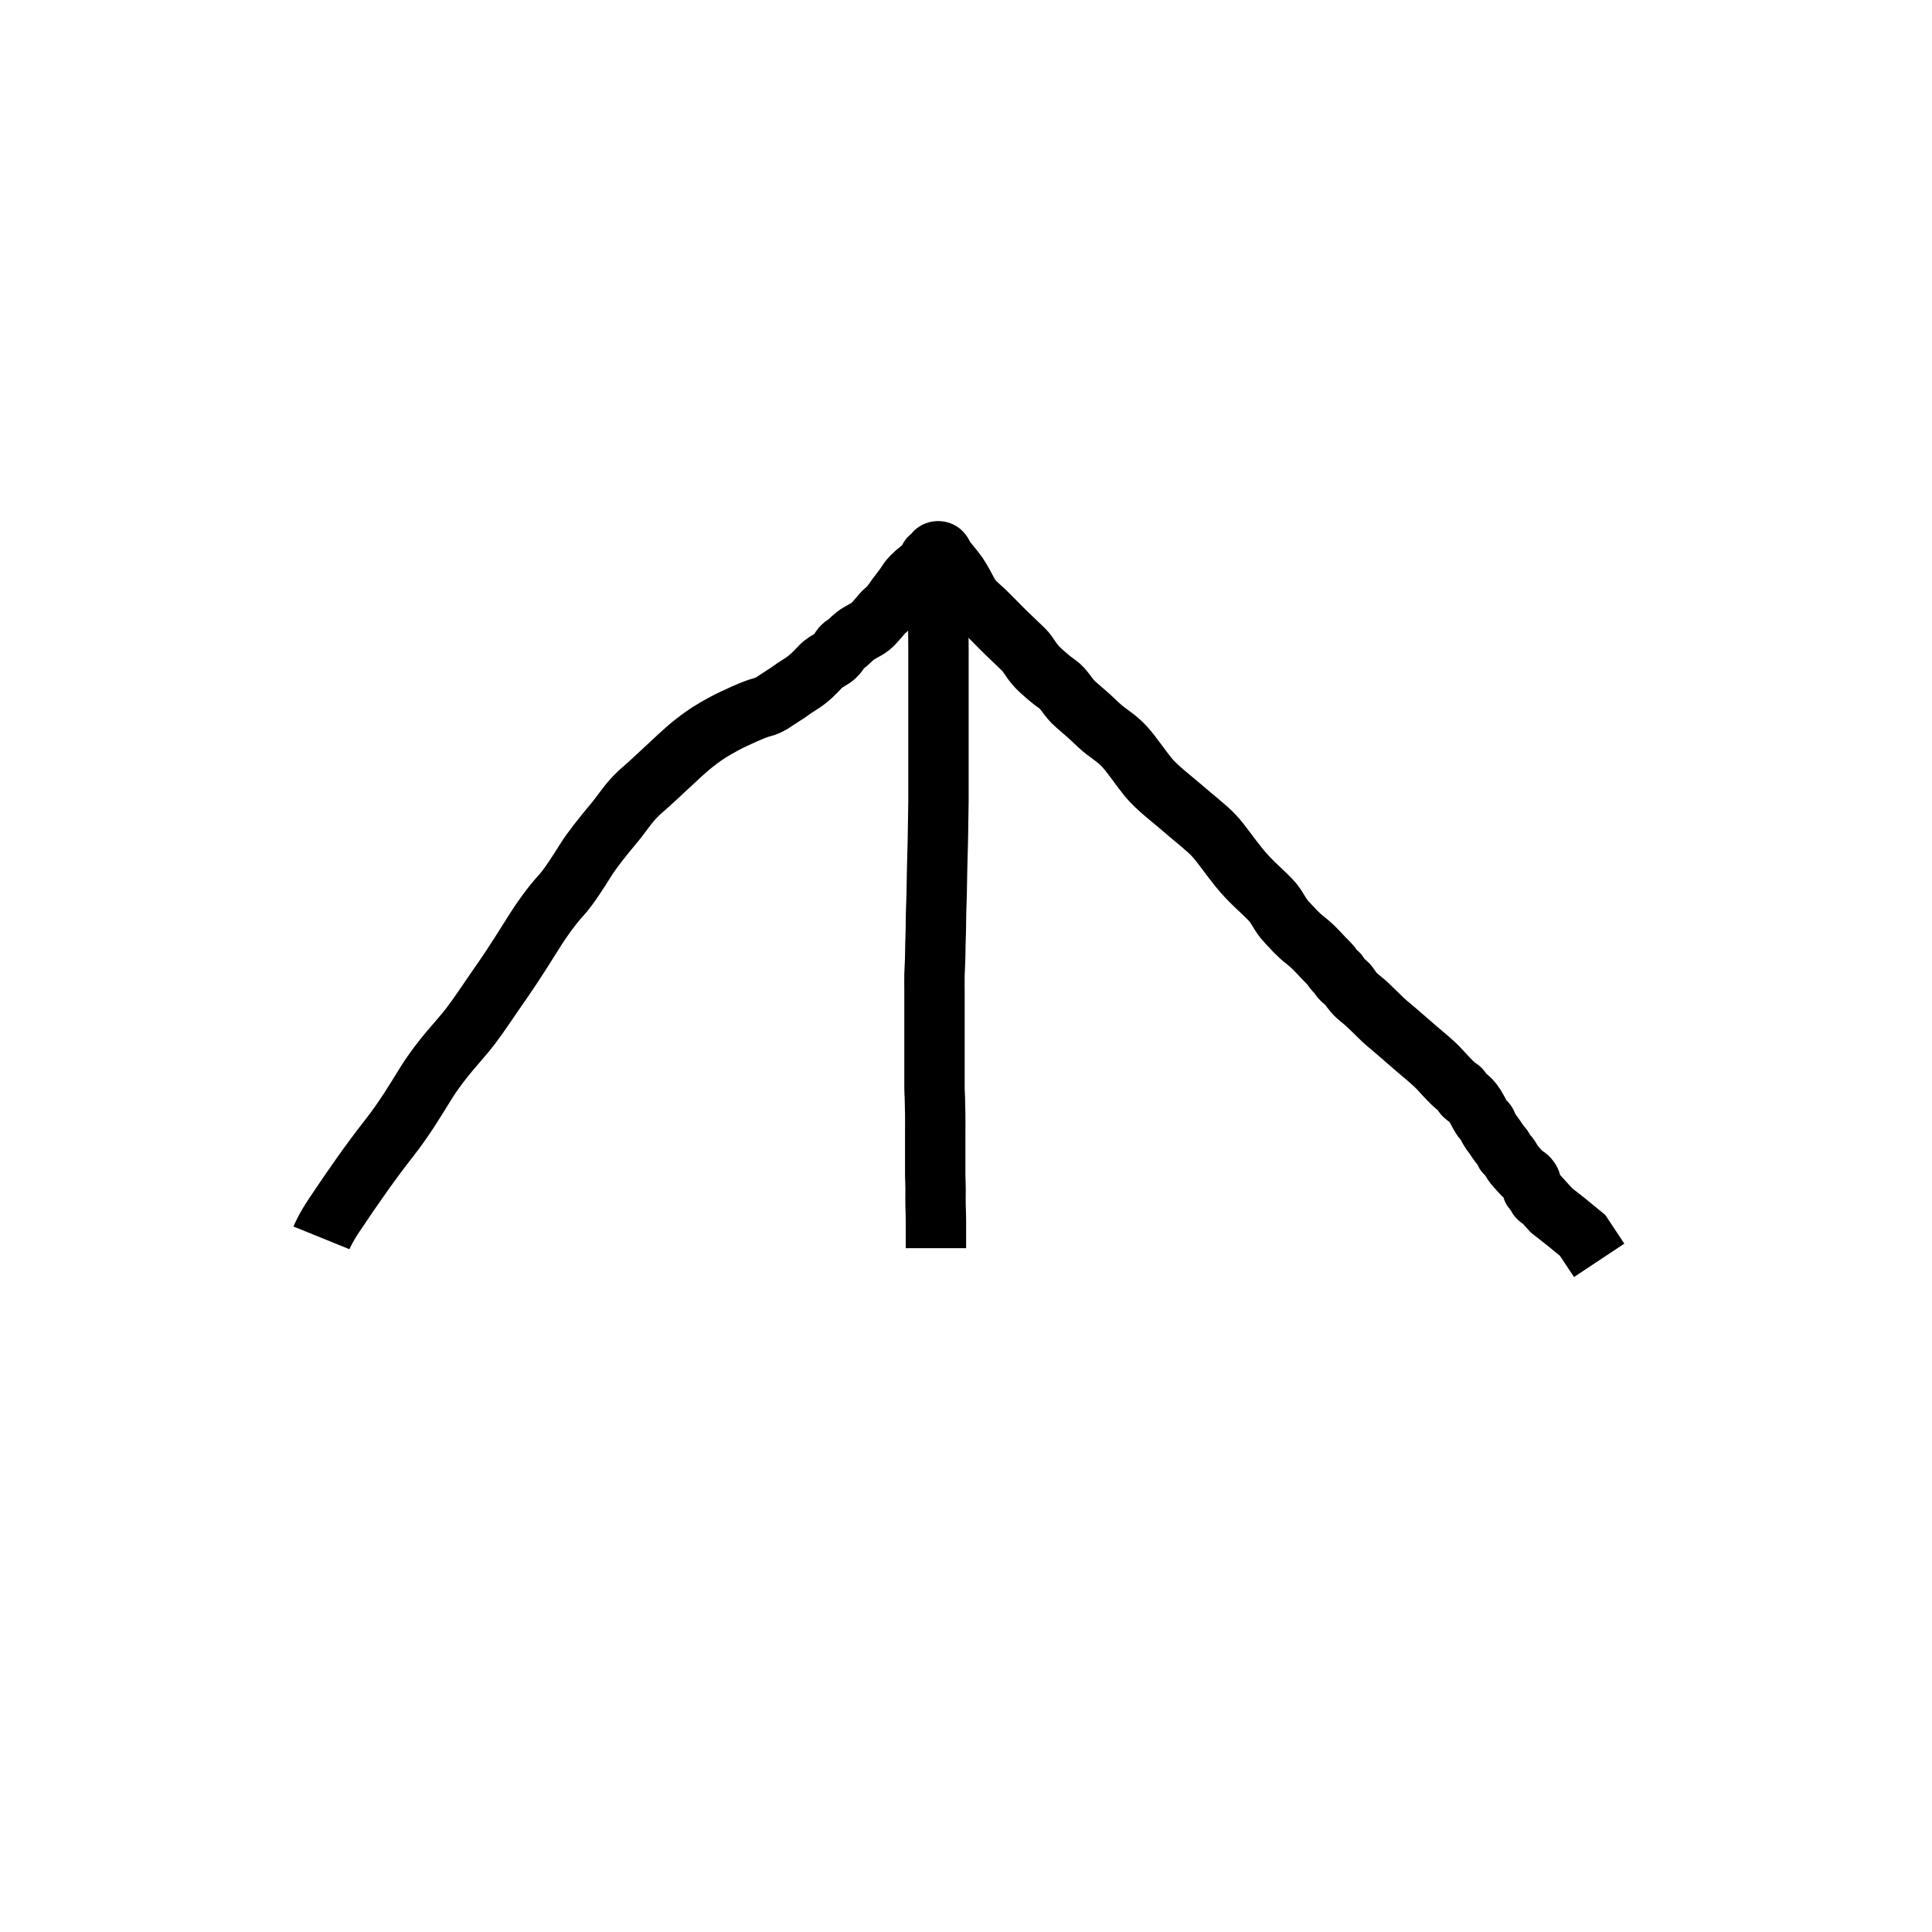
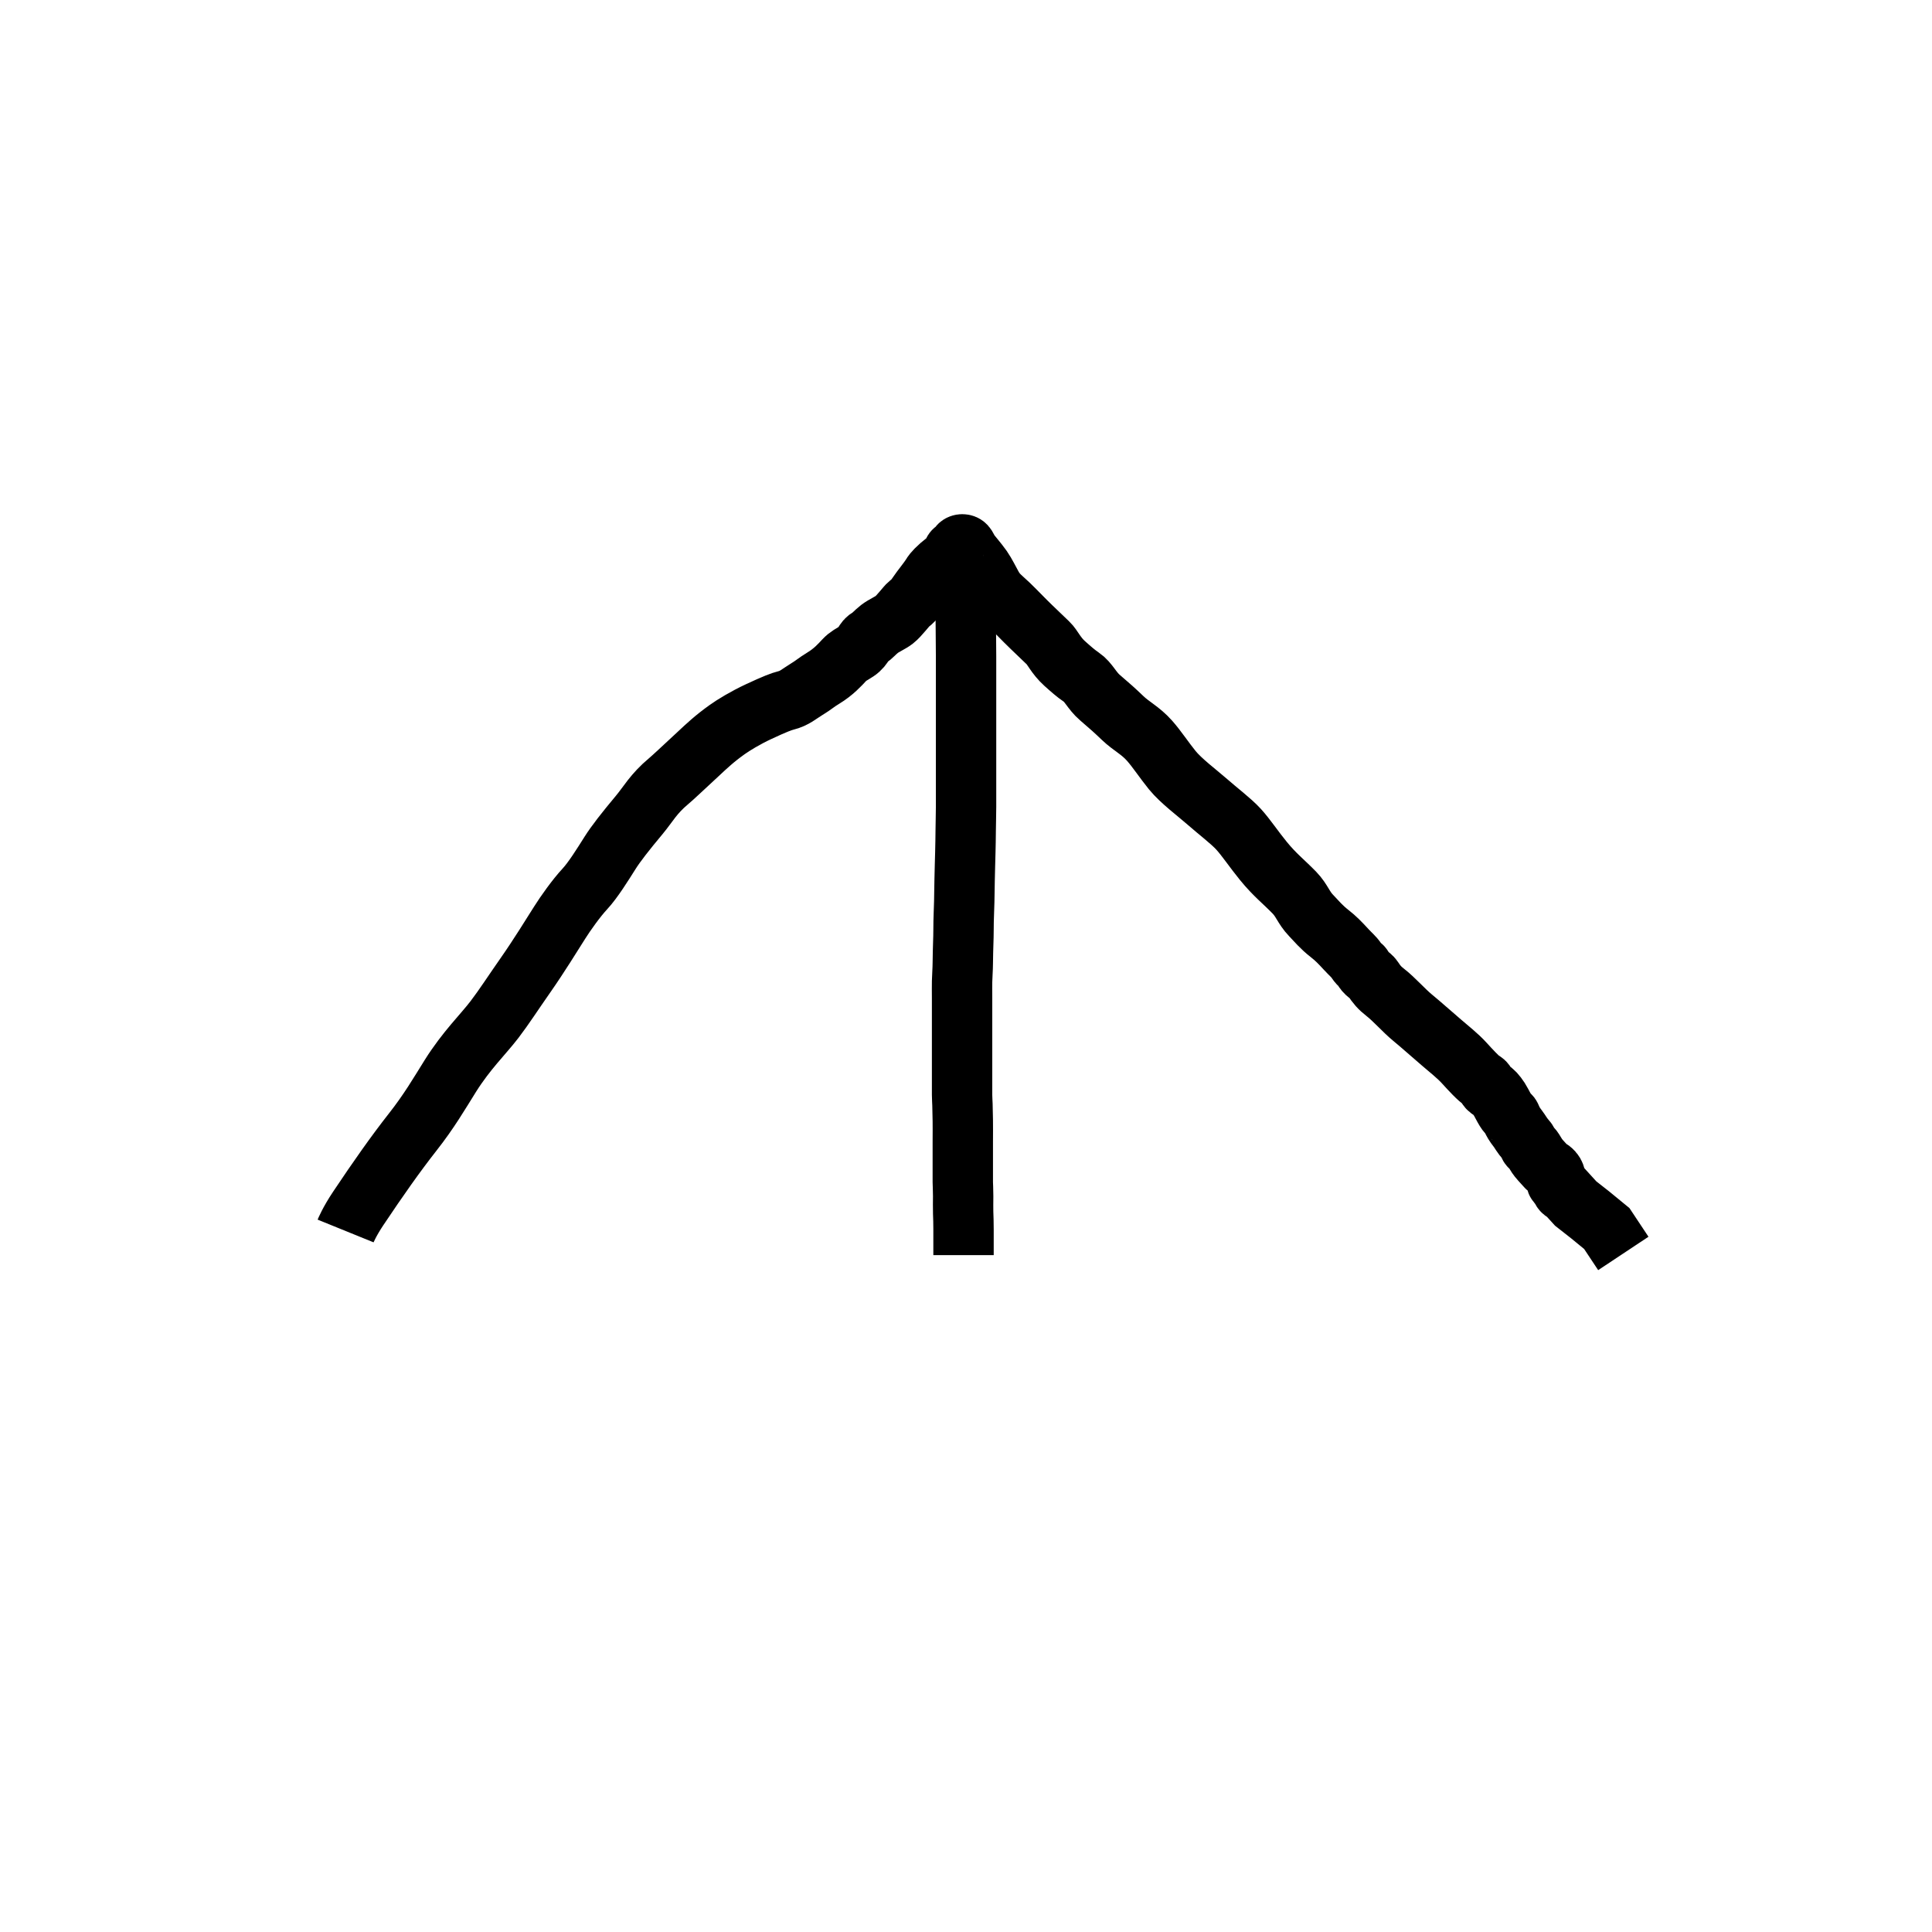
<svg xmlns="http://www.w3.org/2000/svg" width="32" height="32">
  <g>
-     <path transform="rotate(0.308718 15.9357 14.9791)" stroke="#000" d="m5.354,20.56c0,0 0.062,-0.155 0.207,-0.374c0.329,-0.498 0.612,-0.905 0.896,-1.271c0.268,-0.344 0.439,-0.642 0.62,-0.935c0.262,-0.422 0.538,-0.689 0.724,-0.935c0.158,-0.209 0.31,-0.449 0.517,-0.748c0.207,-0.299 0.439,-0.679 0.552,-0.86c0.096,-0.155 0.276,-0.411 0.414,-0.561c0.138,-0.15 0.301,-0.417 0.414,-0.598c0.096,-0.155 0.255,-0.36 0.483,-0.636c0.147,-0.178 0.232,-0.349 0.483,-0.561c0.061,-0.051 0.222,-0.204 0.483,-0.449c0.147,-0.139 0.276,-0.262 0.483,-0.411c0.103,-0.075 0.305,-0.199 0.517,-0.299c0.27,-0.128 0.381,-0.17 0.448,-0.187c0.15,-0.038 0.221,-0.111 0.345,-0.187c0.127,-0.078 0.152,-0.111 0.276,-0.187c0.17,-0.104 0.276,-0.224 0.345,-0.299c0.069,-0.075 0.114,-0.087 0.207,-0.15c0.124,-0.083 0.117,-0.184 0.207,-0.224c0.032,-0.014 0.093,-0.088 0.172,-0.15c0.063,-0.049 0.179,-0.101 0.241,-0.15c0.079,-0.062 0.202,-0.231 0.241,-0.262c0.063,-0.049 0.093,-0.082 0.138,-0.15c0.086,-0.129 0.172,-0.224 0.241,-0.337c0,0 0.025,-0.049 0.138,-0.15c0.096,-0.085 0.207,-0.15 0.207,-0.187c0,-0.037 0.003,-0.06 0.034,-0.075c0.045,-0.02 0.045,-0.048 0.069,-0.075c0.024,-0.026 0.079,-0.026 0.103,0c0.024,0.026 0.024,0.044 0.069,0.112c0.029,0.043 0.131,0.155 0.207,0.262c0.066,0.094 0.115,0.199 0.172,0.299c0.077,0.135 0.146,0.177 0.276,0.299c0.11,0.104 0.249,0.251 0.379,0.374c0.074,0.069 0.146,0.139 0.276,0.262c0.074,0.069 0.125,0.202 0.276,0.337c0.096,0.085 0.183,0.162 0.276,0.224c0.124,0.083 0.174,0.222 0.31,0.337c0.174,0.147 0.249,0.214 0.379,0.337c0.147,0.139 0.294,0.202 0.448,0.374c0.12,0.134 0.249,0.328 0.379,0.486c0.147,0.178 0.414,0.374 0.586,0.523c0.172,0.15 0.395,0.316 0.517,0.449c0.122,0.132 0.266,0.345 0.414,0.523c0.195,0.236 0.336,0.338 0.517,0.523c0.125,0.128 0.151,0.245 0.276,0.374c0.09,0.093 0.17,0.191 0.31,0.299c0.101,0.078 0.172,0.15 0.276,0.262c0.069,0.075 0.127,0.119 0.172,0.187c0.057,0.086 0.09,0.078 0.103,0.112c0.037,0.098 0.127,0.119 0.172,0.187c0.057,0.086 0.105,0.146 0.207,0.224c0.141,0.108 0.31,0.299 0.448,0.411c0.138,0.112 0.324,0.277 0.483,0.411c0.115,0.098 0.276,0.224 0.379,0.337c0.103,0.112 0.241,0.262 0.31,0.299c0.069,0.037 0.048,0.109 0.138,0.15c0.032,0.014 0.081,0.064 0.138,0.15c0.045,0.068 0.107,0.218 0.172,0.262c0.029,0.02 0.025,0.083 0.138,0.224c0.032,0.04 0.069,0.112 0.138,0.187c0.034,0.037 0.04,0.093 0.069,0.112c0.066,0.044 0.069,0.112 0.172,0.224c0.069,0.075 0.079,0.086 0.103,0.112c0.024,0.026 0.049,0.016 0.103,0.075c0.054,0.059 0.045,0.161 0.069,0.187c0.024,0.026 0.069,0.075 0.069,0.075c0,0.037 0.034,0.075 0.069,0.075c0,0 0.069,0.075 0.172,0.187l0.241,0.187l0.276,0.224l0.276,0.411" id="svg_18" fill="none" />
-     <path stroke="#000" d="m15.538,9.619c0,0.039 0,0.117 0,0.391c0,0.195 0.006,0.469 0.006,0.742c0,0.078 0,0.195 0,0.273c0,0.156 0,0.273 0,0.469c0,0.117 0,0.195 0,0.273c0,0.039 0,0.117 0,0.156c0,0.117 0,0.195 0,0.313c0,0.156 0,0.43 0,0.547c0,0.117 0,0.313 0,0.469c0,0.117 -0.006,0.313 -0.006,0.391c0,0.078 -0.004,0.274 -0.006,0.352c-0.003,0.16 -0.009,0.271 -0.012,0.469c-0.002,0.117 -0.003,0.197 -0.006,0.352c-0.003,0.16 -0.012,0.273 -0.012,0.469c0,0.156 -0.009,0.271 -0.012,0.547c-0.001,0.117 -0.009,0.191 -0.012,0.313c-0.002,0.077 0,0.156 0,0.273c0,0.117 0,0.234 0,0.352c0,0.195 0,0.313 0,0.43c0,0.117 0,0.313 0,0.391c0,0.117 0,0.195 0,0.234c0,0.039 0,0.156 0,0.195c0,0.039 0.006,0.156 0.006,0.156c0,0.039 0.003,0.152 0.006,0.273c0.002,0.077 0,0.234 0,0.352c0,0.117 0,0.234 0,0.391c0,0.078 0,0.195 0,0.273c0,0.039 0.006,0.117 0.006,0.234c0,0.078 -0.003,0.197 0,0.273c0.003,0.085 0.006,0.156 0.006,0.273c0,0.078 0,0.117 0,0.156c0,0.039 0,0.078 0,0.117c0,0.039 0,0.078 0,0.117l0,0.039" id="svg_19" fill="none" />
+     <path transform="rotate(0.308718 16.3359 14.8648)" fill="none" id="svg_18" d="m5.754,20.446c0,0 0.062,-0.155 0.207,-0.374c0.329,-0.498 0.612,-0.905 0.896,-1.271c0.268,-0.344 0.439,-0.642 0.62,-0.935c0.262,-0.422 0.538,-0.689 0.724,-0.935c0.158,-0.209 0.31,-0.449 0.517,-0.748c0.207,-0.299 0.439,-0.679 0.552,-0.86c0.096,-0.155 0.276,-0.411 0.414,-0.561c0.138,-0.15 0.301,-0.417 0.414,-0.598c0.096,-0.155 0.255,-0.36 0.483,-0.636c0.147,-0.178 0.232,-0.349 0.483,-0.561c0.061,-0.051 0.222,-0.204 0.483,-0.449c0.147,-0.139 0.276,-0.262 0.483,-0.411c0.103,-0.075 0.305,-0.199 0.517,-0.299c0.27,-0.128 0.381,-0.17 0.448,-0.187c0.15,-0.038 0.221,-0.111 0.345,-0.187c0.127,-0.078 0.152,-0.111 0.276,-0.187c0.17,-0.104 0.276,-0.224 0.345,-0.299c0.069,-0.075 0.114,-0.087 0.207,-0.15c0.124,-0.083 0.117,-0.184 0.207,-0.224c0.032,-0.014 0.093,-0.088 0.172,-0.15c0.063,-0.049 0.179,-0.101 0.241,-0.15c0.079,-0.062 0.202,-0.231 0.241,-0.262c0.063,-0.049 0.093,-0.082 0.138,-0.15c0.086,-0.129 0.172,-0.224 0.241,-0.337c0,0 0.025,-0.049 0.138,-0.15c0.096,-0.085 0.207,-0.15 0.207,-0.187c0,-0.037 0.003,-0.06 0.034,-0.075c0.045,-0.02 0.045,-0.048 0.069,-0.075c0.024,-0.026 0.079,-0.026 0.103,0c0.024,0.026 0.024,0.044 0.069,0.112c0.029,0.043 0.131,0.155 0.207,0.262c0.066,0.094 0.115,0.199 0.172,0.299c0.077,0.135 0.146,0.177 0.276,0.299c0.11,0.104 0.249,0.251 0.379,0.374c0.074,0.069 0.146,0.139 0.276,0.262c0.074,0.069 0.125,0.202 0.276,0.337c0.096,0.085 0.183,0.162 0.276,0.224c0.124,0.083 0.174,0.222 0.31,0.337c0.174,0.147 0.249,0.214 0.379,0.337c0.147,0.139 0.294,0.202 0.448,0.374c0.12,0.134 0.249,0.328 0.379,0.486c0.147,0.178 0.414,0.374 0.586,0.523c0.172,0.15 0.395,0.316 0.517,0.449c0.122,0.132 0.266,0.345 0.414,0.523c0.195,0.236 0.336,0.338 0.517,0.523c0.125,0.128 0.151,0.245 0.276,0.374c0.09,0.093 0.17,0.191 0.31,0.299c0.101,0.078 0.172,0.15 0.276,0.262c0.069,0.075 0.127,0.119 0.172,0.187c0.057,0.086 0.09,0.078 0.103,0.112c0.037,0.098 0.127,0.119 0.172,0.187c0.057,0.086 0.105,0.146 0.207,0.224c0.141,0.108 0.31,0.299 0.448,0.411c0.138,0.112 0.324,0.277 0.483,0.411c0.115,0.098 0.276,0.224 0.379,0.337c0.103,0.112 0.241,0.262 0.31,0.299c0.069,0.037 0.048,0.109 0.138,0.15c0.032,0.014 0.081,0.064 0.138,0.15c0.045,0.068 0.107,0.218 0.172,0.262c0.029,0.02 0.025,0.083 0.138,0.224c0.032,0.04 0.069,0.112 0.138,0.187c0.034,0.037 0.04,0.093 0.069,0.112c0.066,0.044 0.069,0.112 0.172,0.224c0.069,0.075 0.079,0.086 0.103,0.112c0.024,0.026 0.049,0.016 0.103,0.075c0.054,0.059 0.045,0.161 0.069,0.187c0.024,0.026 0.069,0.075 0.069,0.075c0,0.037 0.034,0.075 0.069,0.075c0,0 0.069,0.075 0.172,0.187l0.241,0.187l0.276,0.224l0.276,0.411" stroke="#000" />
+     <path fill="none" id="svg_19" d="m15.995,9.734c0,0.039 0,0.117 0,0.391c0,0.195 0.006,0.469 0.006,0.742c0,0.078 0,0.195 0,0.273c0,0.156 0,0.273 0,0.469c0,0.117 0,0.195 0,0.273c0,0.039 0,0.117 0,0.156c0,0.117 0,0.195 0,0.313c0,0.156 0,0.43 0,0.547c0,0.117 0,0.313 0,0.469c0,0.117 -0.006,0.313 -0.006,0.391c0,0.078 -0.004,0.274 -0.006,0.352c-0.003,0.16 -0.009,0.271 -0.012,0.469c-0.002,0.117 -0.003,0.197 -0.006,0.352c-0.003,0.16 -0.012,0.273 -0.012,0.469c0,0.156 -0.009,0.271 -0.012,0.547c-0.001,0.117 -0.009,0.191 -0.012,0.313c-0.002,0.077 0,0.156 0,0.273c0,0.117 0,0.234 0,0.352c0,0.195 0,0.313 0,0.43c0,0.117 0,0.313 0,0.391c0,0.117 0,0.195 0,0.234c0,0.039 0,0.156 0,0.195c0,0.039 0.006,0.156 0.006,0.156c0,0.039 0.003,0.152 0.006,0.273c0.002,0.077 0,0.234 0,0.352c0,0.117 0,0.234 0,0.391c0,0.078 0,0.195 0,0.273c0,0.039 0.006,0.117 0.006,0.234c0,0.078 -0.003,0.197 0,0.273c0.003,0.085 0.006,0.156 0.006,0.273c0,0.078 0,0.117 0,0.156c0,0.039 0,0.078 0,0.117c0,0.039 0,0.078 0,0.117l0,0.039" stroke="#000" />
  </g>
</svg>
